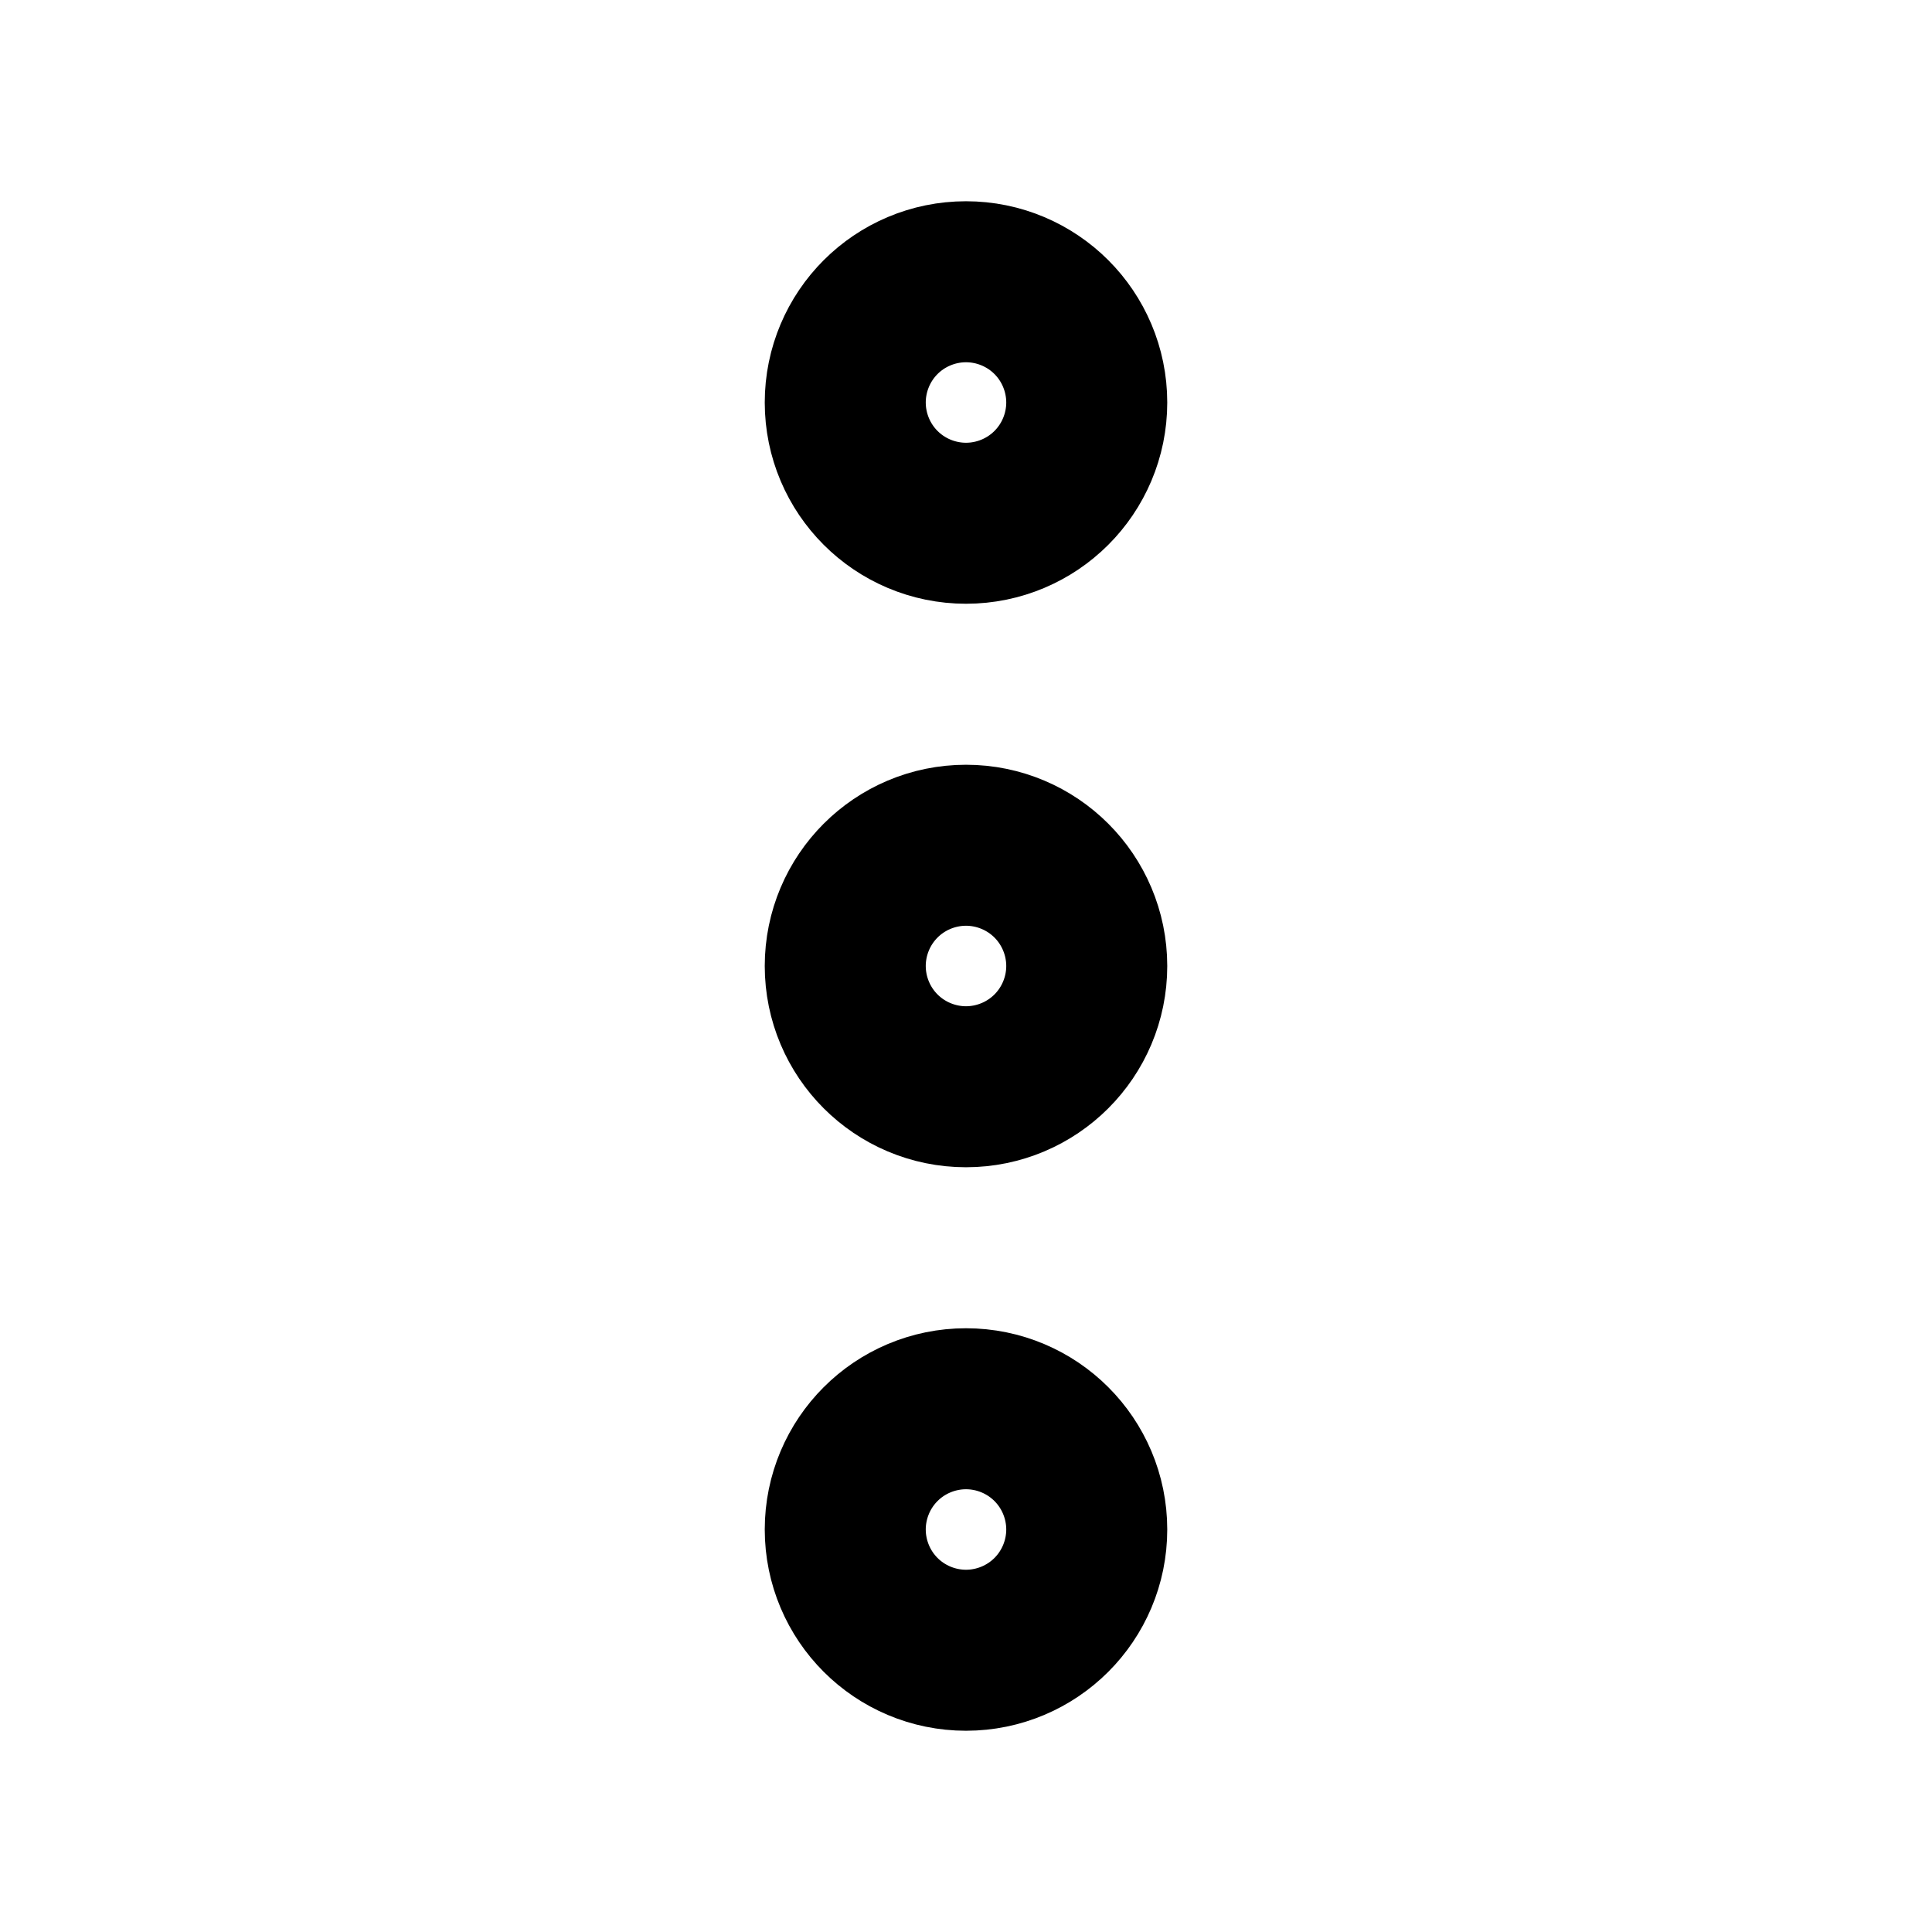
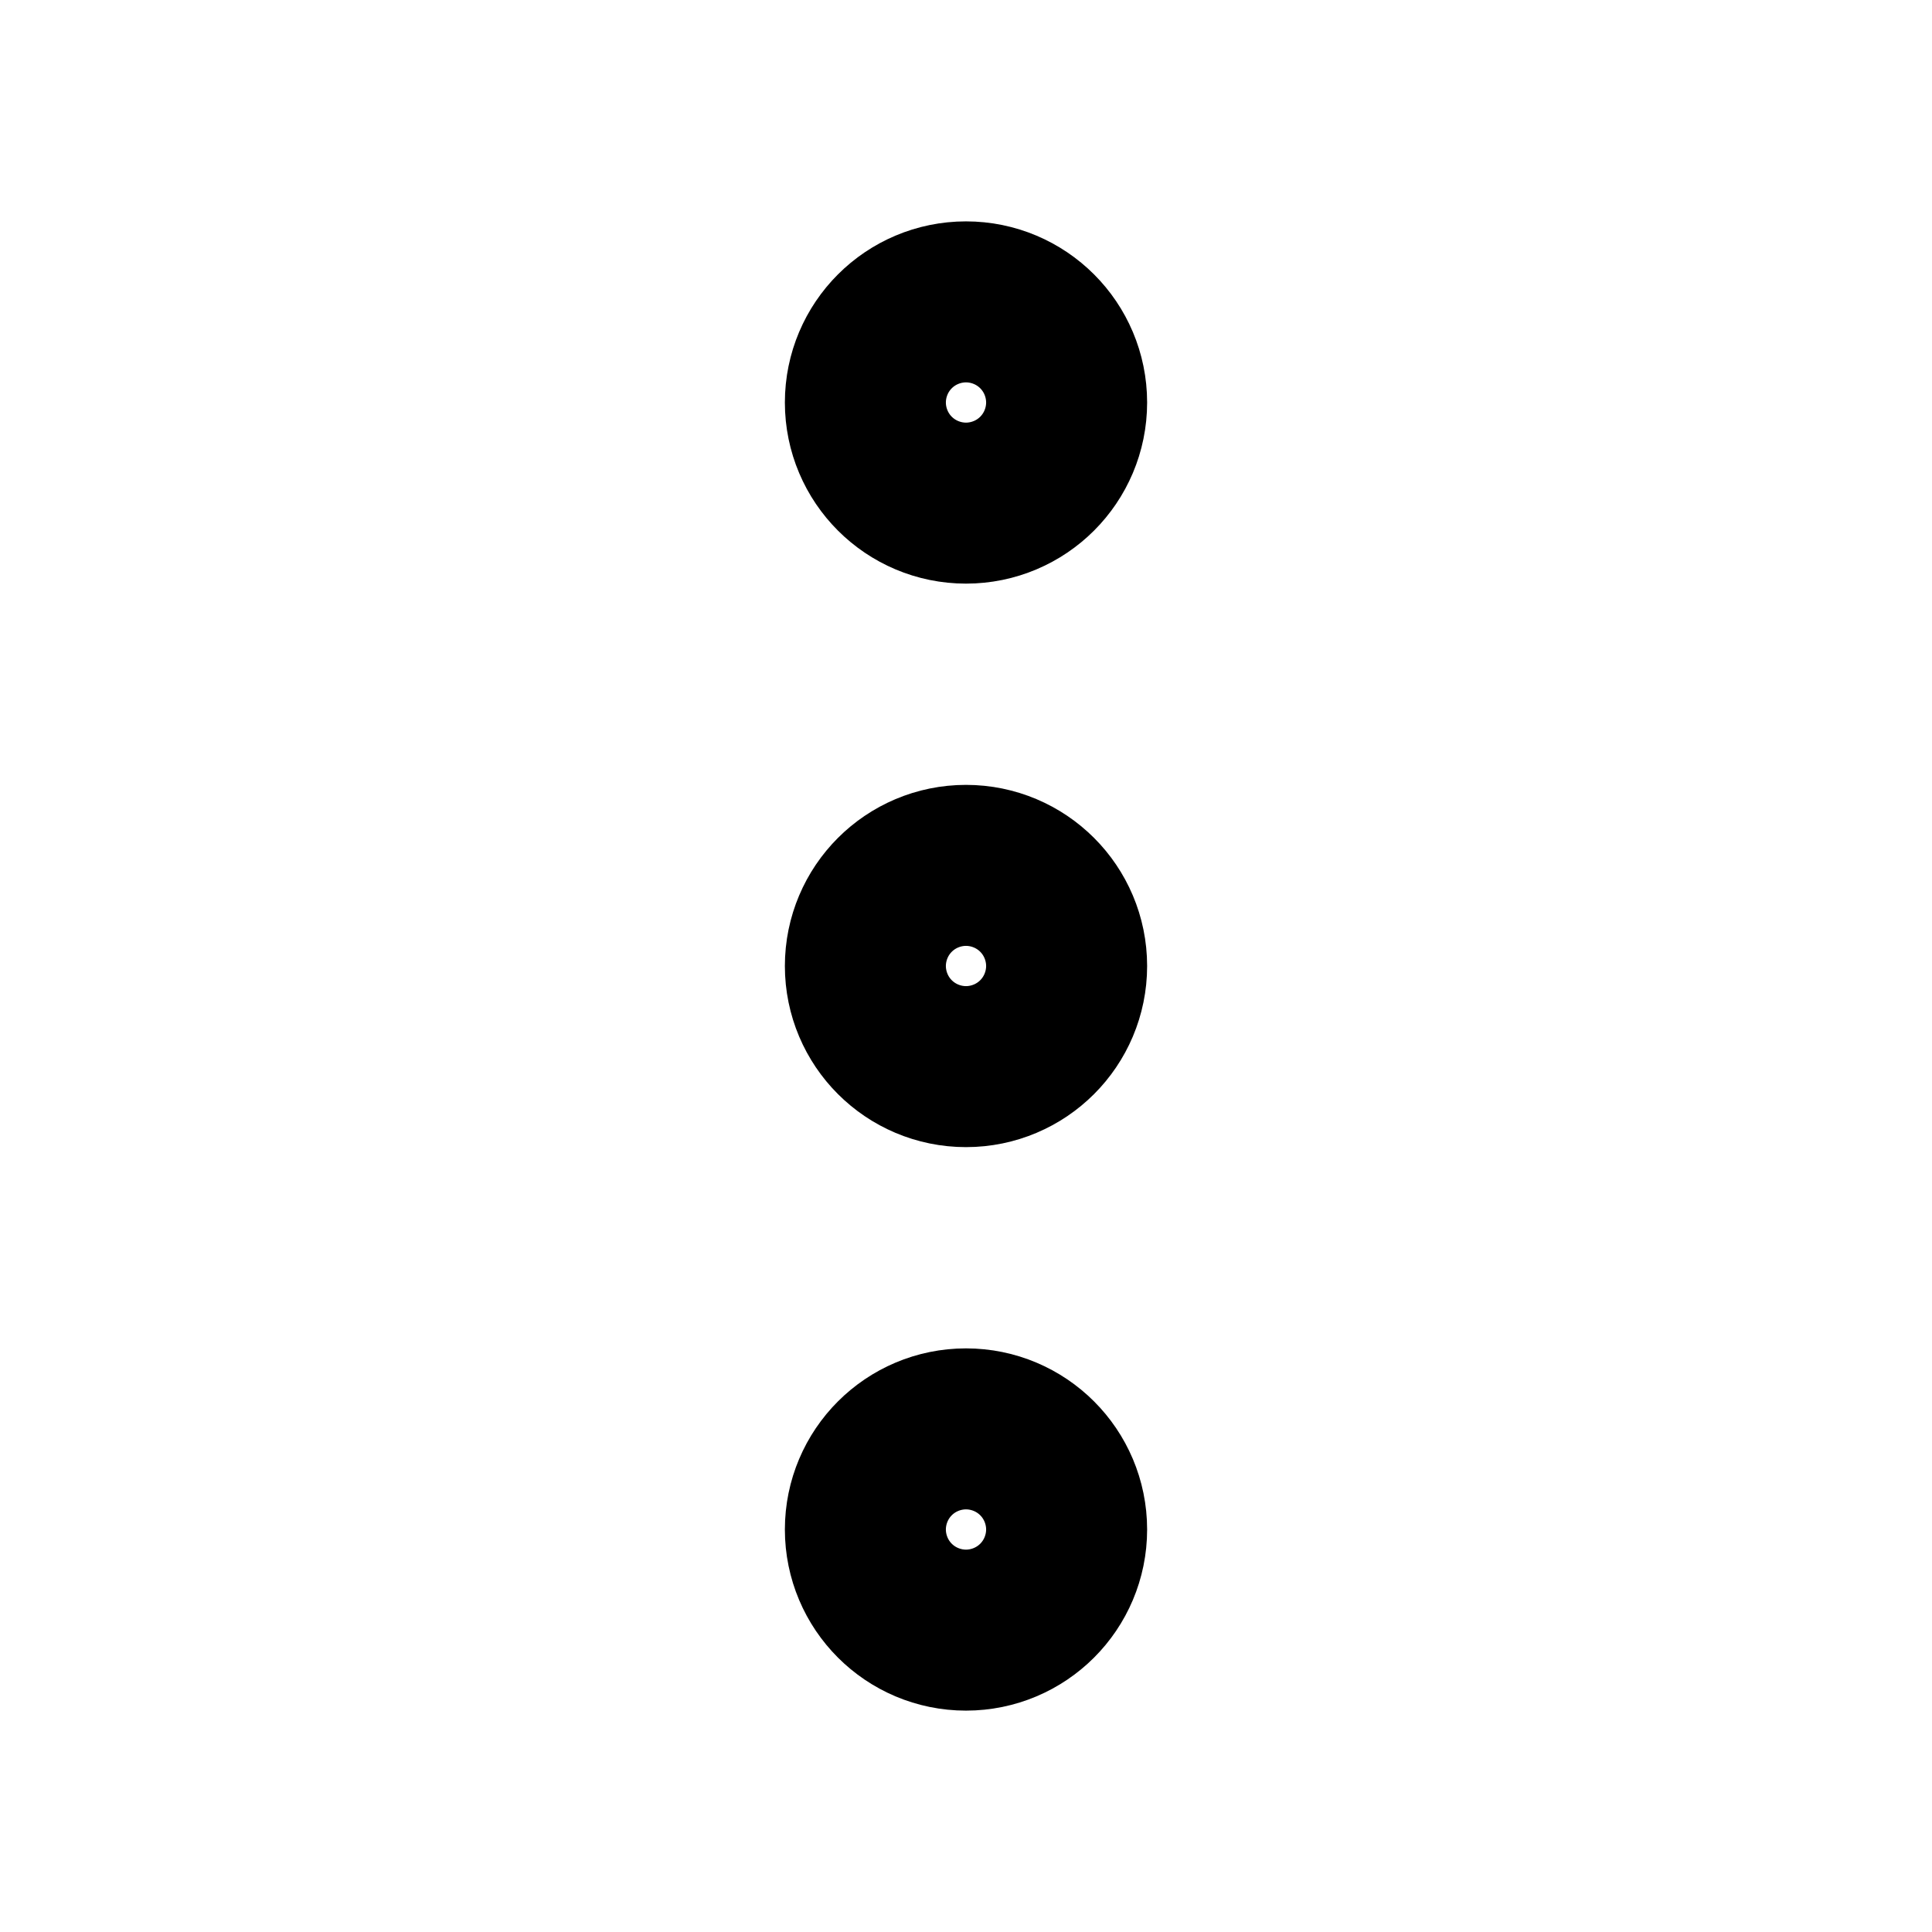
- <svg xmlns="http://www.w3.org/2000/svg" width="24" height="24" viewBox="0 0 24 24" fill="none" stroke="currentColor" stroke-width="3" stroke-linecap="round" stroke-linejoin="round">
+ <svg xmlns="http://www.w3.org/2000/svg" width="24" height="24" viewBox="0 0 24 24" fill="none" stroke="currentColor" stroke-width="2.5" stroke-linecap="round" stroke-linejoin="round">
  <circle cx="12" cy="12" r="1" />
  <circle cx="12" cy="5" r="1" />
  <circle cx="12" cy="19" r="1" />
</svg>
